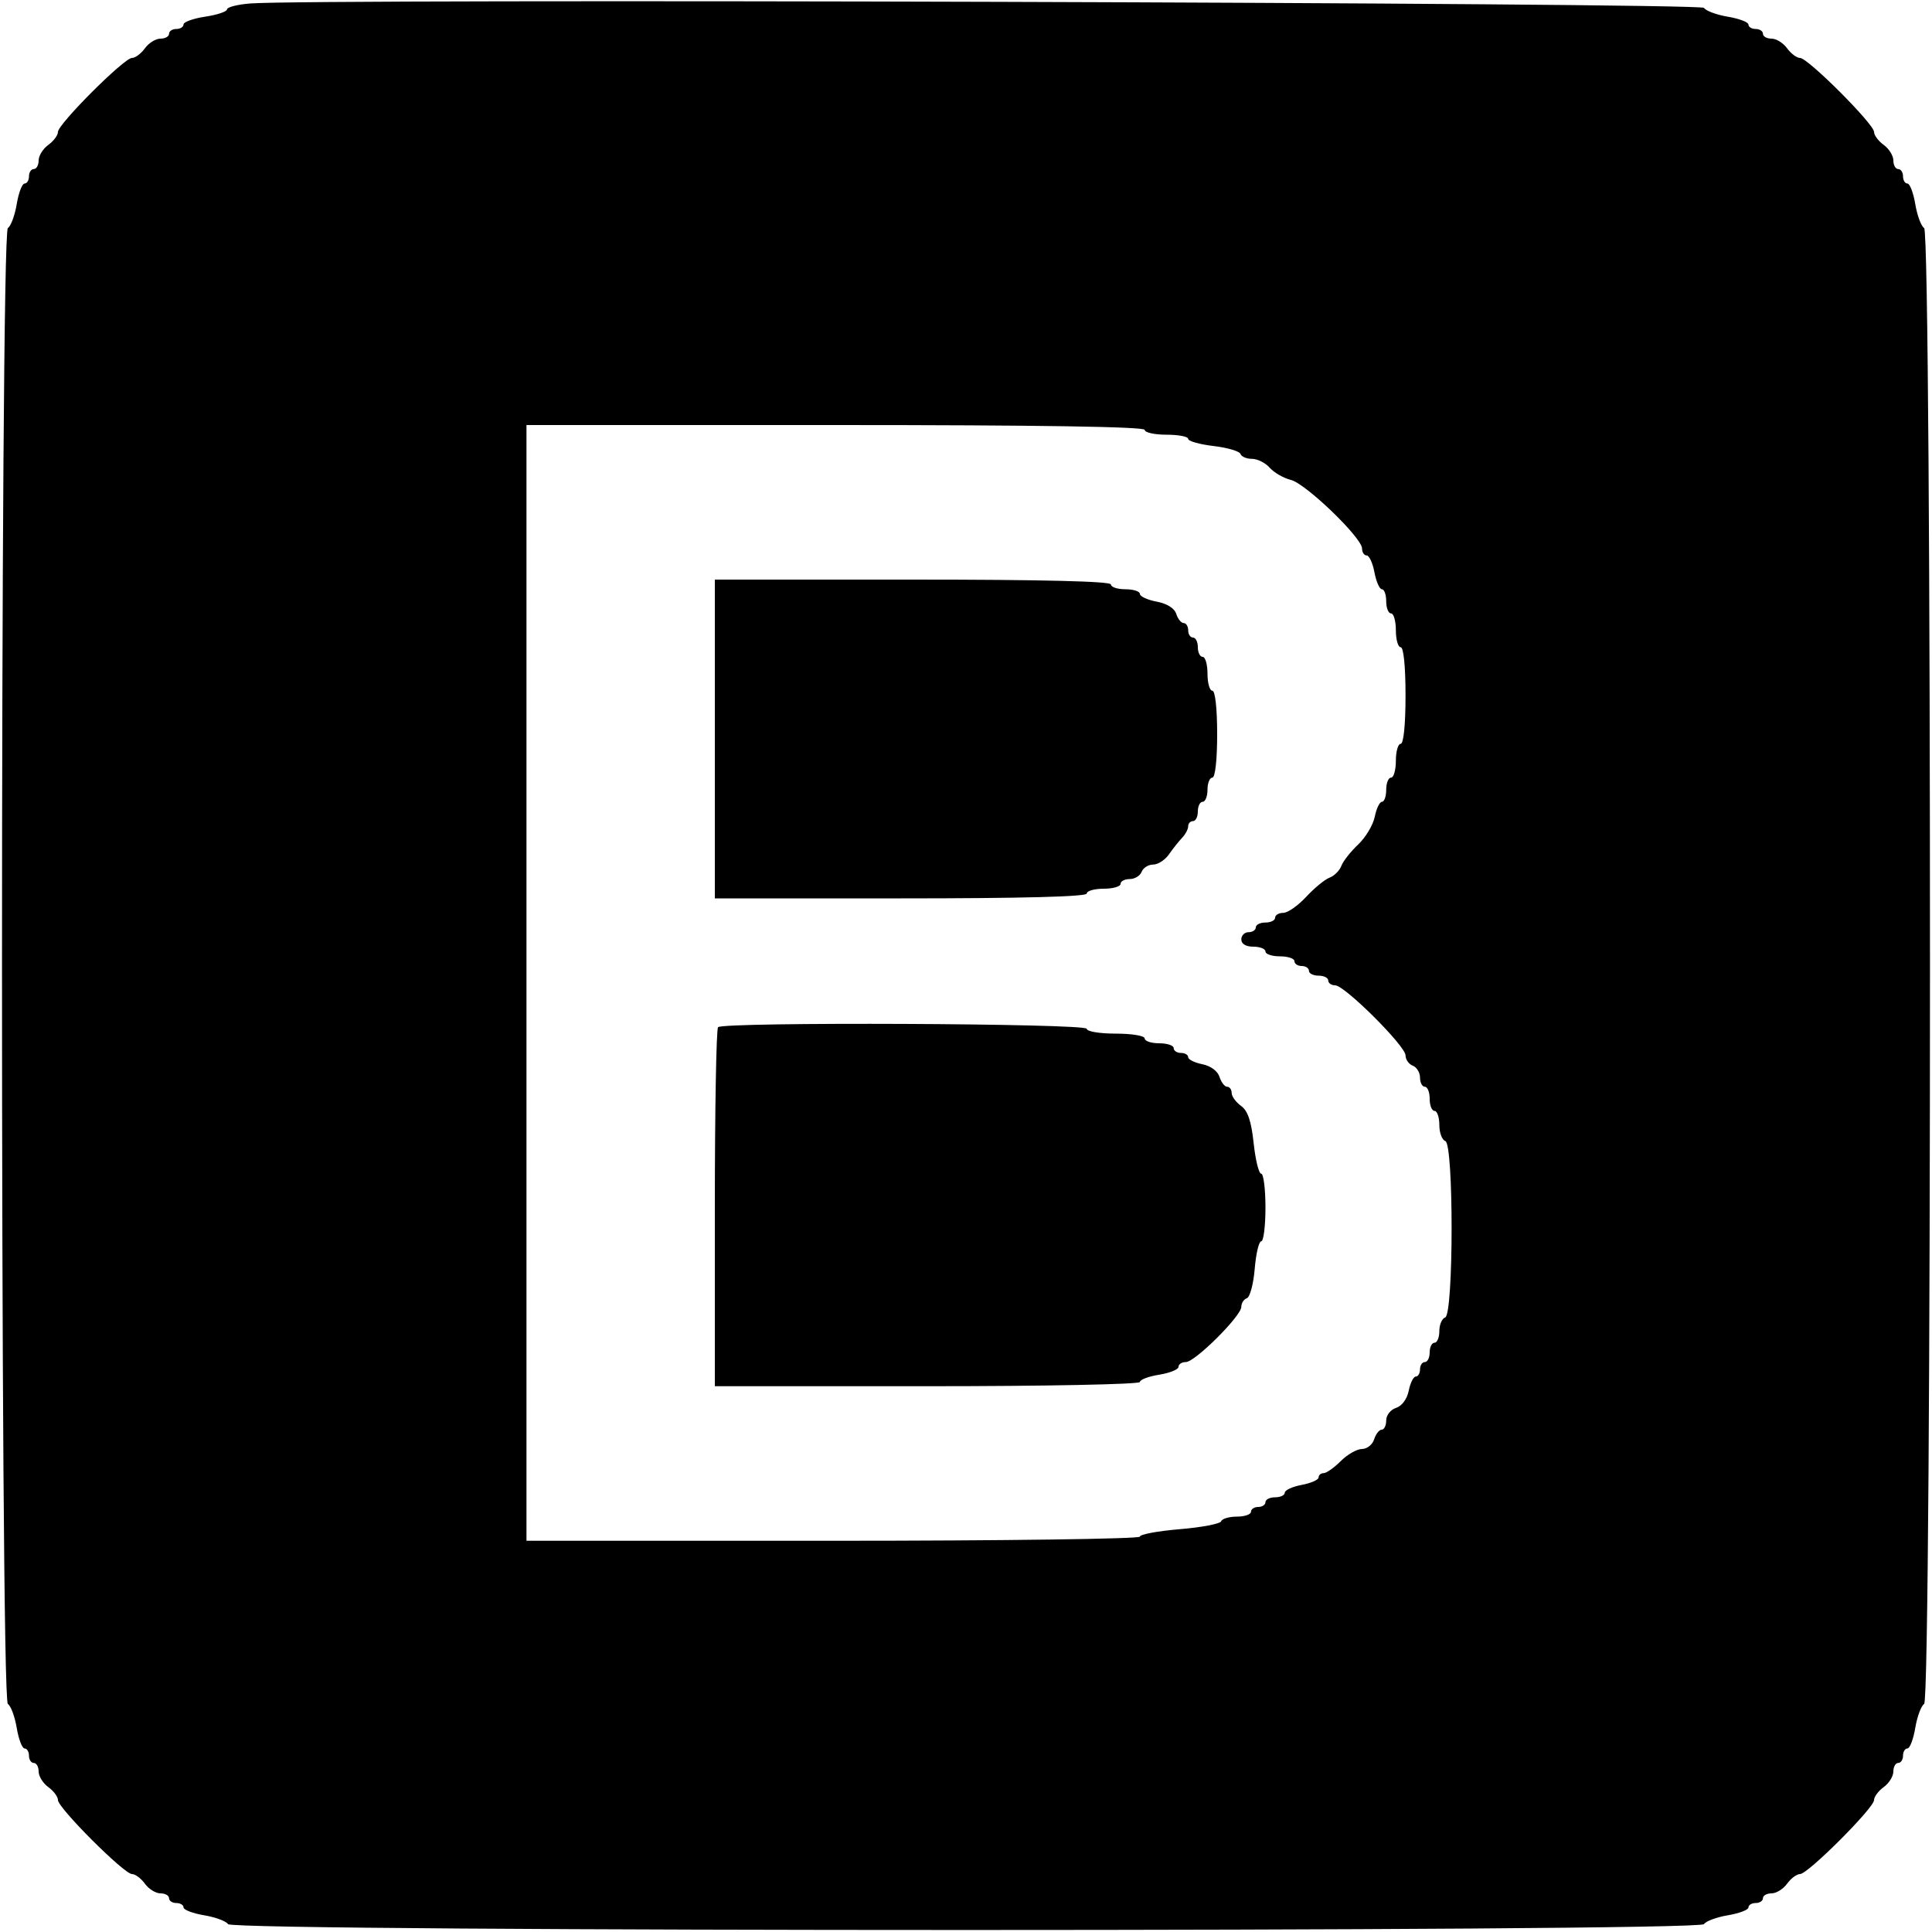
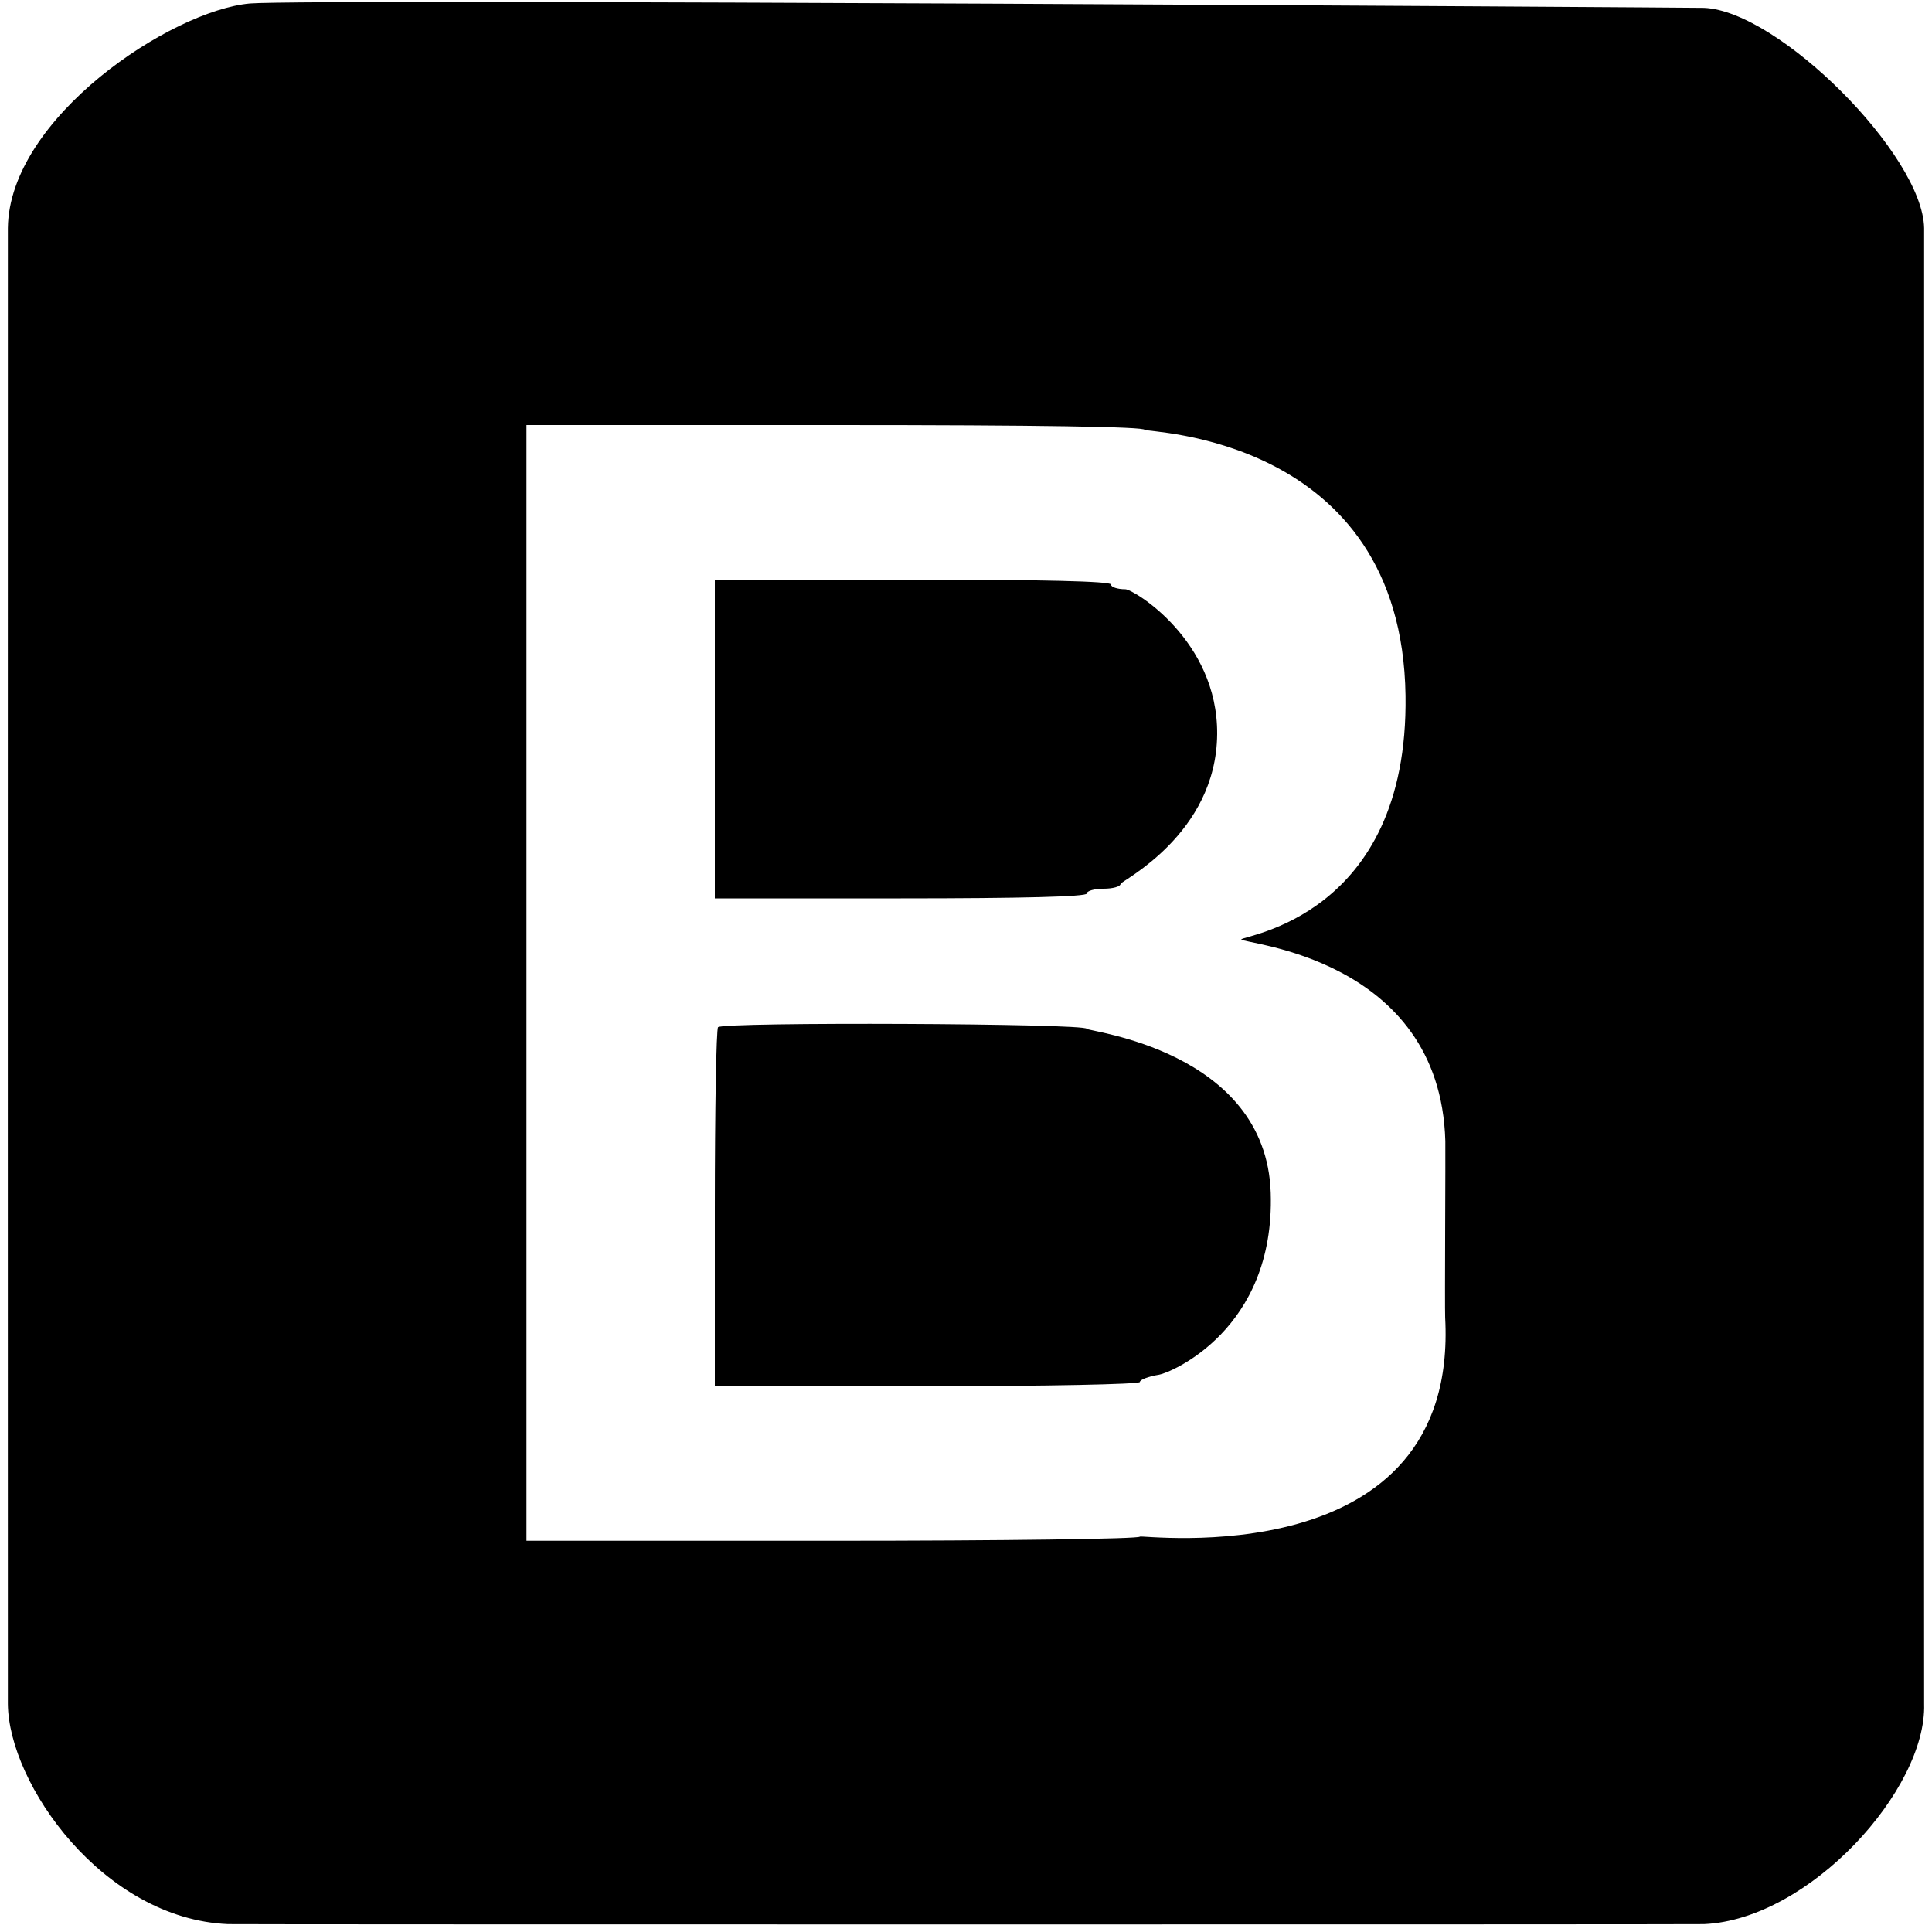
- <svg xmlns="http://www.w3.org/2000/svg" id="svg" version="1.1" width="400" height="400" style="display: block;">
+ <svg xmlns="http://www.w3.org/2000/svg" width="100%" height="100%" viewBox="0 0 400 400" version="1.1" xml:space="preserve" style="fill-rule:evenodd;clip-rule:evenodd;stroke-linejoin:round;stroke-miterlimit:2;">
  <g id="svgg">
-     <path id="path0" d="M51.750 0.721 C 49.138 0.935,47.000 1.484,47.000 1.941 C 47.000 2.399,44.975 3.077,42.500 3.448 C 40.025 3.819,38.000 4.545,38.000 5.061 C 38.000 5.578,37.325 6.000,36.500 6.000 C 35.675 6.000,35.000 6.450,35.000 7.000 C 35.000 7.550,34.199 8.000,33.221 8.000 C 32.242 8.000,30.793 8.900,30.000 10.000 C 29.207 11.100,27.998 12.000,27.314 12.000 C 25.691 12.000,12.000 25.691,12.000 27.314 C 12.000 27.998,11.100 29.207,10.000 30.000 C 8.900 30.793,8.000 32.242,8.000 33.221 C 8.000 34.199,7.550 35.000,7.000 35.000 C 6.450 35.000,6.000 35.675,6.000 36.500 C 6.000 37.325,5.590 38.000,5.088 38.000 C 4.586 38.000,3.856 39.913,3.465 42.250 C 3.075 44.587,2.248 46.821,1.628 47.214 C 0.012 48.236,0.012 351.764,1.628 352.786 C 2.248 353.179,3.075 355.413,3.465 357.750 C 3.856 360.087,4.586 362.000,5.088 362.000 C 5.590 362.000,6.000 362.675,6.000 363.500 C 6.000 364.325,6.450 365.000,7.000 365.000 C 7.550 365.000,8.000 365.801,8.000 366.779 C 8.000 367.758,8.900 369.207,10.000 370.000 C 11.100 370.793,12.000 372.002,12.000 372.686 C 12.000 374.309,25.691 388.000,27.314 388.000 C 27.998 388.000,29.207 388.900,30.000 390.000 C 30.793 391.100,32.242 392.000,33.221 392.000 C 34.199 392.000,35.000 392.450,35.000 393.000 C 35.000 393.550,35.675 394.000,36.500 394.000 C 37.325 394.000,38.000 394.410,38.000 394.912 C 38.000 395.414,39.913 396.144,42.250 396.535 C 44.587 396.925,46.821 397.752,47.214 398.372 C 48.236 399.988,351.764 399.988,352.786 398.372 C 353.179 397.752,355.413 396.925,357.750 396.535 C 360.087 396.144,362.000 395.414,362.000 394.912 C 362.000 394.410,362.675 394.000,363.500 394.000 C 364.325 394.000,365.000 393.550,365.000 393.000 C 365.000 392.450,365.801 392.000,366.779 392.000 C 367.758 392.000,369.207 391.100,370.000 390.000 C 370.793 388.900,372.002 388.000,372.686 388.000 C 374.309 388.000,388.000 374.309,388.000 372.686 C 388.000 372.002,388.900 370.793,390.000 370.000 C 391.100 369.207,392.000 367.758,392.000 366.779 C 392.000 365.801,392.450 365.000,393.000 365.000 C 393.550 365.000,394.000 364.325,394.000 363.500 C 394.000 362.675,394.410 362.000,394.912 362.000 C 395.414 362.000,396.144 360.087,396.535 357.750 C 396.925 355.413,397.752 353.179,398.372 352.786 C 399.988 351.764,399.988 48.236,398.372 47.214 C 397.752 46.821,396.925 44.587,396.535 42.250 C 396.144 39.913,395.414 38.000,394.912 38.000 C 394.410 38.000,394.000 37.325,394.000 36.500 C 394.000 35.675,393.550 35.000,393.000 35.000 C 392.450 35.000,392.000 34.199,392.000 33.221 C 392.000 32.242,391.100 30.793,390.000 30.000 C 388.900 29.207,388.000 27.998,388.000 27.314 C 388.000 25.691,374.309 12.000,372.686 12.000 C 372.002 12.000,370.793 11.100,370.000 10.000 C 369.207 8.900,367.758 8.000,366.779 8.000 C 365.801 8.000,365.000 7.550,365.000 7.000 C 365.000 6.450,364.325 6.000,363.500 6.000 C 362.675 6.000,362.000 5.590,362.000 5.088 C 362.000 4.586,360.087 3.856,357.750 3.465 C 355.412 3.075,353.179 2.248,352.787 1.628 C 352.107 0.554,64.379 -0.313,51.750 0.721 M237.000 89.000 C 237.000 89.550,239.025 90.000,241.500 90.000 C 243.975 90.000,246.000 90.387,246.000 90.861 C 246.000 91.334,248.360 92.001,251.244 92.342 C 254.128 92.684,256.641 93.422,256.827 93.982 C 257.014 94.542,258.089 95.000,259.216 95.000 C 260.343 95.000,261.993 95.828,262.883 96.840 C 263.772 97.852,265.742 98.987,267.259 99.361 C 270.354 100.126,282.000 111.349,282.000 113.568 C 282.000 114.356,282.430 115.000,282.955 115.000 C 283.480 115.000,284.205 116.575,284.566 118.500 C 284.927 120.425,285.623 122.000,286.111 122.000 C 286.600 122.000,287.000 123.125,287.000 124.500 C 287.000 125.875,287.450 127.000,288.000 127.000 C 288.550 127.000,289.000 128.575,289.000 130.500 C 289.000 132.425,289.450 134.000,290.000 134.000 C 290.600 134.000,291.000 138.000,291.000 144.000 C 291.000 150.000,290.600 154.000,290.000 154.000 C 289.450 154.000,289.000 155.575,289.000 157.500 C 289.000 159.425,288.550 161.000,288.000 161.000 C 287.450 161.000,287.000 162.125,287.000 163.500 C 287.000 164.875,286.606 166.000,286.125 166.000 C 285.644 166.000,284.972 167.392,284.631 169.093 C 284.291 170.794,282.745 173.381,281.195 174.843 C 279.645 176.304,278.078 178.298,277.711 179.273 C 277.345 180.248,276.248 181.343,275.273 181.706 C 274.298 182.070,272.118 183.860,270.429 185.684 C 268.740 187.508,266.602 189.000,265.679 189.000 C 264.756 189.000,264.000 189.450,264.000 190.000 C 264.000 190.550,263.100 191.000,262.000 191.000 C 260.900 191.000,260.000 191.450,260.000 192.000 C 260.000 192.550,259.325 193.000,258.500 193.000 C 257.675 193.000,257.000 193.675,257.000 194.500 C 257.000 195.433,257.944 196.000,259.500 196.000 C 260.875 196.000,262.000 196.450,262.000 197.000 C 262.000 197.550,263.350 198.000,265.000 198.000 C 266.650 198.000,268.000 198.450,268.000 199.000 C 268.000 199.550,268.675 200.000,269.500 200.000 C 270.325 200.000,271.000 200.450,271.000 201.000 C 271.000 201.550,271.900 202.000,273.000 202.000 C 274.100 202.000,275.000 202.450,275.000 203.000 C 275.000 203.550,275.645 204.000,276.433 204.000 C 278.387 204.000,291.000 216.556,291.000 218.502 C 291.000 219.360,291.675 220.322,292.500 220.638 C 293.325 220.955,294.000 222.066,294.000 223.107 C 294.000 224.148,294.450 225.000,295.000 225.000 C 295.550 225.000,296.000 226.125,296.000 227.500 C 296.000 228.875,296.450 230.000,297.000 230.000 C 297.550 230.000,298.000 231.313,298.000 232.917 C 298.000 234.521,298.559 236.020,299.242 236.247 C 300.995 236.832,300.961 272.180,299.206 272.765 C 298.543 272.986,298.000 274.254,298.000 275.583 C 298.000 276.912,297.550 278.000,297.000 278.000 C 296.450 278.000,296.000 278.900,296.000 280.000 C 296.000 281.100,295.550 282.000,295.000 282.000 C 294.450 282.000,294.000 282.675,294.000 283.500 C 294.000 284.325,293.606 285.000,293.125 285.000 C 292.644 285.000,291.987 286.314,291.666 287.920 C 291.319 289.653,290.253 291.102,289.041 291.487 C 287.914 291.845,287.000 293.000,287.000 294.067 C 287.000 295.130,286.580 296.000,286.067 296.000 C 285.554 296.000,284.849 296.900,284.500 298.000 C 284.151 299.100,283.016 300.000,281.978 300.000 C 280.940 300.000,278.966 301.125,277.591 302.500 C 276.216 303.875,274.620 305.000,274.045 305.000 C 273.470 305.000,273.000 305.400,273.000 305.889 C 273.000 306.377,271.425 307.073,269.500 307.434 C 267.575 307.795,266.000 308.520,266.000 309.045 C 266.000 309.570,265.100 310.000,264.000 310.000 C 262.900 310.000,262.000 310.450,262.000 311.000 C 262.000 311.550,261.325 312.000,260.500 312.000 C 259.675 312.000,259.000 312.450,259.000 313.000 C 259.000 313.550,257.688 314.000,256.083 314.000 C 254.479 314.000,253.017 314.432,252.833 314.960 C 252.650 315.488,248.787 316.227,244.250 316.604 C 239.713 316.980,236.000 317.673,236.000 318.144 C 236.000 318.615,207.425 319.000,172.500 319.000 L 109.000 319.000 109.000 203.500 L 109.000 88.000 173.000 88.000 C 215.000 88.000,237.000 88.344,237.000 89.000 M148.000 153.000 L 148.000 186.000 186.500 186.000 C 211.500 186.000,225.000 185.649,225.000 185.000 C 225.000 184.450,226.575 184.000,228.500 184.000 C 230.425 184.000,232.000 183.550,232.000 183.000 C 232.000 182.450,232.852 182.000,233.893 182.000 C 234.934 182.000,236.045 181.325,236.362 180.500 C 236.678 179.675,237.752 179.000,238.748 179.000 C 239.744 179.000,241.220 178.045,242.029 176.877 C 242.838 175.710,244.063 174.167,244.750 173.449 C 245.438 172.731,246.000 171.661,246.000 171.071 C 246.000 170.482,246.450 170.000,247.000 170.000 C 247.550 170.000,248.000 169.100,248.000 168.000 C 248.000 166.900,248.450 166.000,249.000 166.000 C 249.550 166.000,250.000 164.875,250.000 163.500 C 250.000 162.125,250.450 161.000,251.000 161.000 C 251.593 161.000,252.000 157.333,252.000 152.000 C 252.000 146.667,251.593 143.000,251.000 143.000 C 250.450 143.000,250.000 141.425,250.000 139.500 C 250.000 137.575,249.550 136.000,249.000 136.000 C 248.450 136.000,248.000 135.100,248.000 134.000 C 248.000 132.900,247.550 132.000,247.000 132.000 C 246.450 132.000,246.000 131.325,246.000 130.500 C 246.000 129.675,245.580 129.000,245.067 129.000 C 244.554 129.000,243.864 128.147,243.533 127.105 C 243.161 125.931,241.614 124.962,239.466 124.560 C 237.560 124.202,236.000 123.480,236.000 122.955 C 236.000 122.430,234.650 122.000,233.000 122.000 C 231.350 122.000,230.000 121.550,230.000 121.000 C 230.000 120.350,215.667 120.000,189.000 120.000 L 148.000 120.000 148.000 153.000 M148.667 212.667 C 148.300 213.033,148.000 229.908,148.000 250.167 L 148.000 287.000 192.000 287.000 C 216.368 287.000,236.000 286.611,236.000 286.128 C 236.000 285.648,237.800 284.968,240.000 284.616 C 242.200 284.264,244.000 283.532,244.000 282.988 C 244.000 282.445,244.681 282.000,245.513 282.000 C 247.415 282.000,257.000 272.463,257.000 270.570 C 257.000 269.798,257.518 268.994,258.151 268.783 C 258.784 268.572,259.515 265.834,259.775 262.700 C 260.035 259.565,260.642 257.000,261.124 257.000 C 261.606 257.000,262.000 253.850,262.000 250.000 C 262.000 246.150,261.602 243.000,261.116 243.000 C 260.631 243.000,259.928 240.155,259.556 236.677 C 259.065 232.097,258.344 229.969,256.939 228.956 C 255.873 228.187,255.000 226.983,255.000 226.279 C 255.000 225.576,254.580 225.000,254.067 225.000 C 253.554 225.000,252.843 224.082,252.487 222.959 C 252.102 221.747,250.653 220.681,248.920 220.334 C 247.314 220.013,246.000 219.356,246.000 218.875 C 246.000 218.394,245.325 218.000,244.500 218.000 C 243.675 218.000,243.000 217.550,243.000 217.000 C 243.000 216.450,241.650 216.000,240.000 216.000 C 238.350 216.000,237.000 215.550,237.000 215.000 C 237.000 214.444,234.333 214.000,231.000 214.000 C 227.667 214.000,225.000 213.556,225.000 213.000 C 225.000 211.874,149.788 211.546,148.667 212.667 " stroke="none" fill="#000000" fill-rule="evenodd" />
+     <path id="path0" d="M51.75,0.721C35.455,2.163 1.897,24.367 1.628,47.214C1.605,49.126 1.61,350.874 1.628,352.786C1.78,369.318 21.327,397.284 47.214,398.372C49.124,398.452 350.876,398.455 352.786,398.372C374.655,397.417 398.905,370.479 398.372,352.786C398.314,350.875 398.409,49.126 398.372,47.214C398.081,32.13 368.309,2.248 352.787,1.628C351.517,1.577 64.379,-0.313 51.75,0.721M237,89C237,89.55 290.219,89.982 291,144C291.665,190.018 257,193.675 257,194.5C257,195.433 298.164,197.998 299.242,236.247C299.294,238.094 299.106,270.918 299.206,272.765C302.12,326.634 236,317.673 236,318.144C236,318.615 207.425,319 172.5,319L109,319L109,88L173,88C215,88 237,88.344 237,89M148,153L148,186L186.5,186C211.5,186 225,185.649 225,185C225,184.45 226.575,184 228.5,184C230.425,184 232,183.55 232,183C232,182.45 251.836,172.792 252,152C252.154,132.524 234.65,122 233,122C231.35,122 230,121.55 230,121C230,120.35 215.667,120 189,120L148,120L148,153M148.667,212.667C148.3,213.033 148,229.908 148,250.167L148,287L192,287C216.368,287 236,286.611 236,286.128C236,285.648 237.8,284.968 240,284.616C242.2,284.264 264.015,275.422 263.089,246.947C262.128,217.354 225,213.556 225,213C225,211.874 149.788,211.546 148.667,212.667" />
  </g>
</svg>
